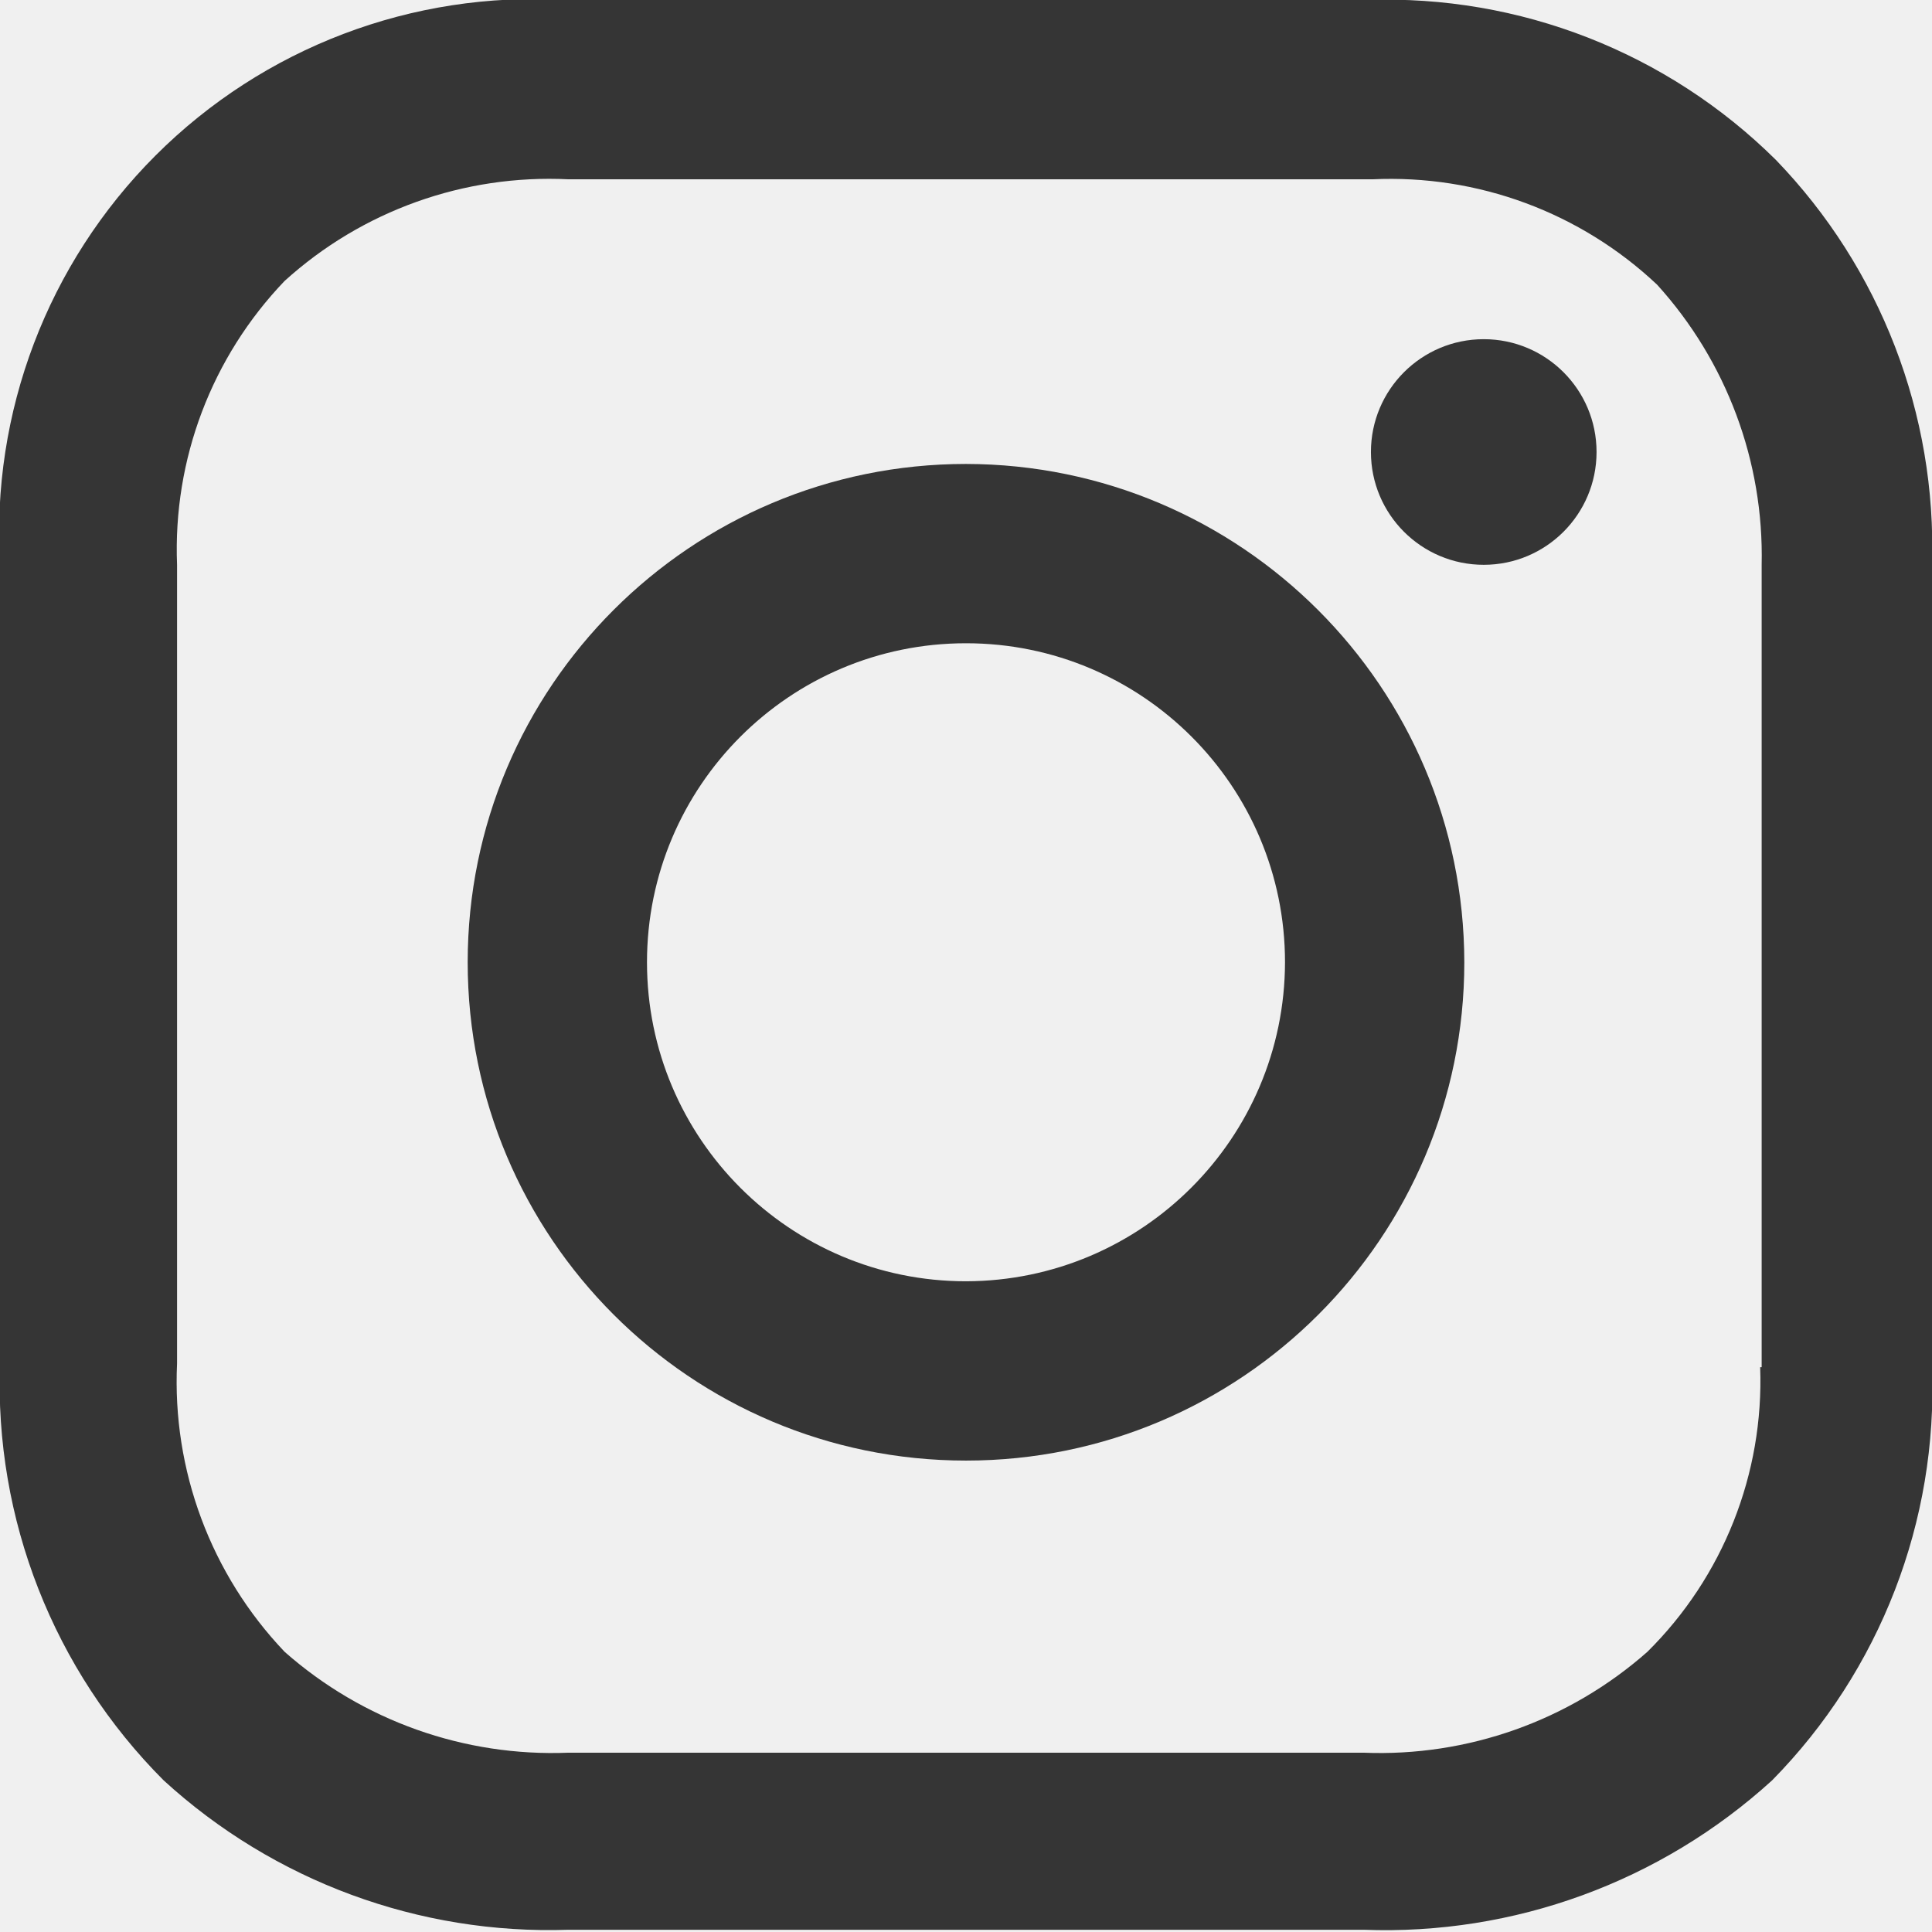
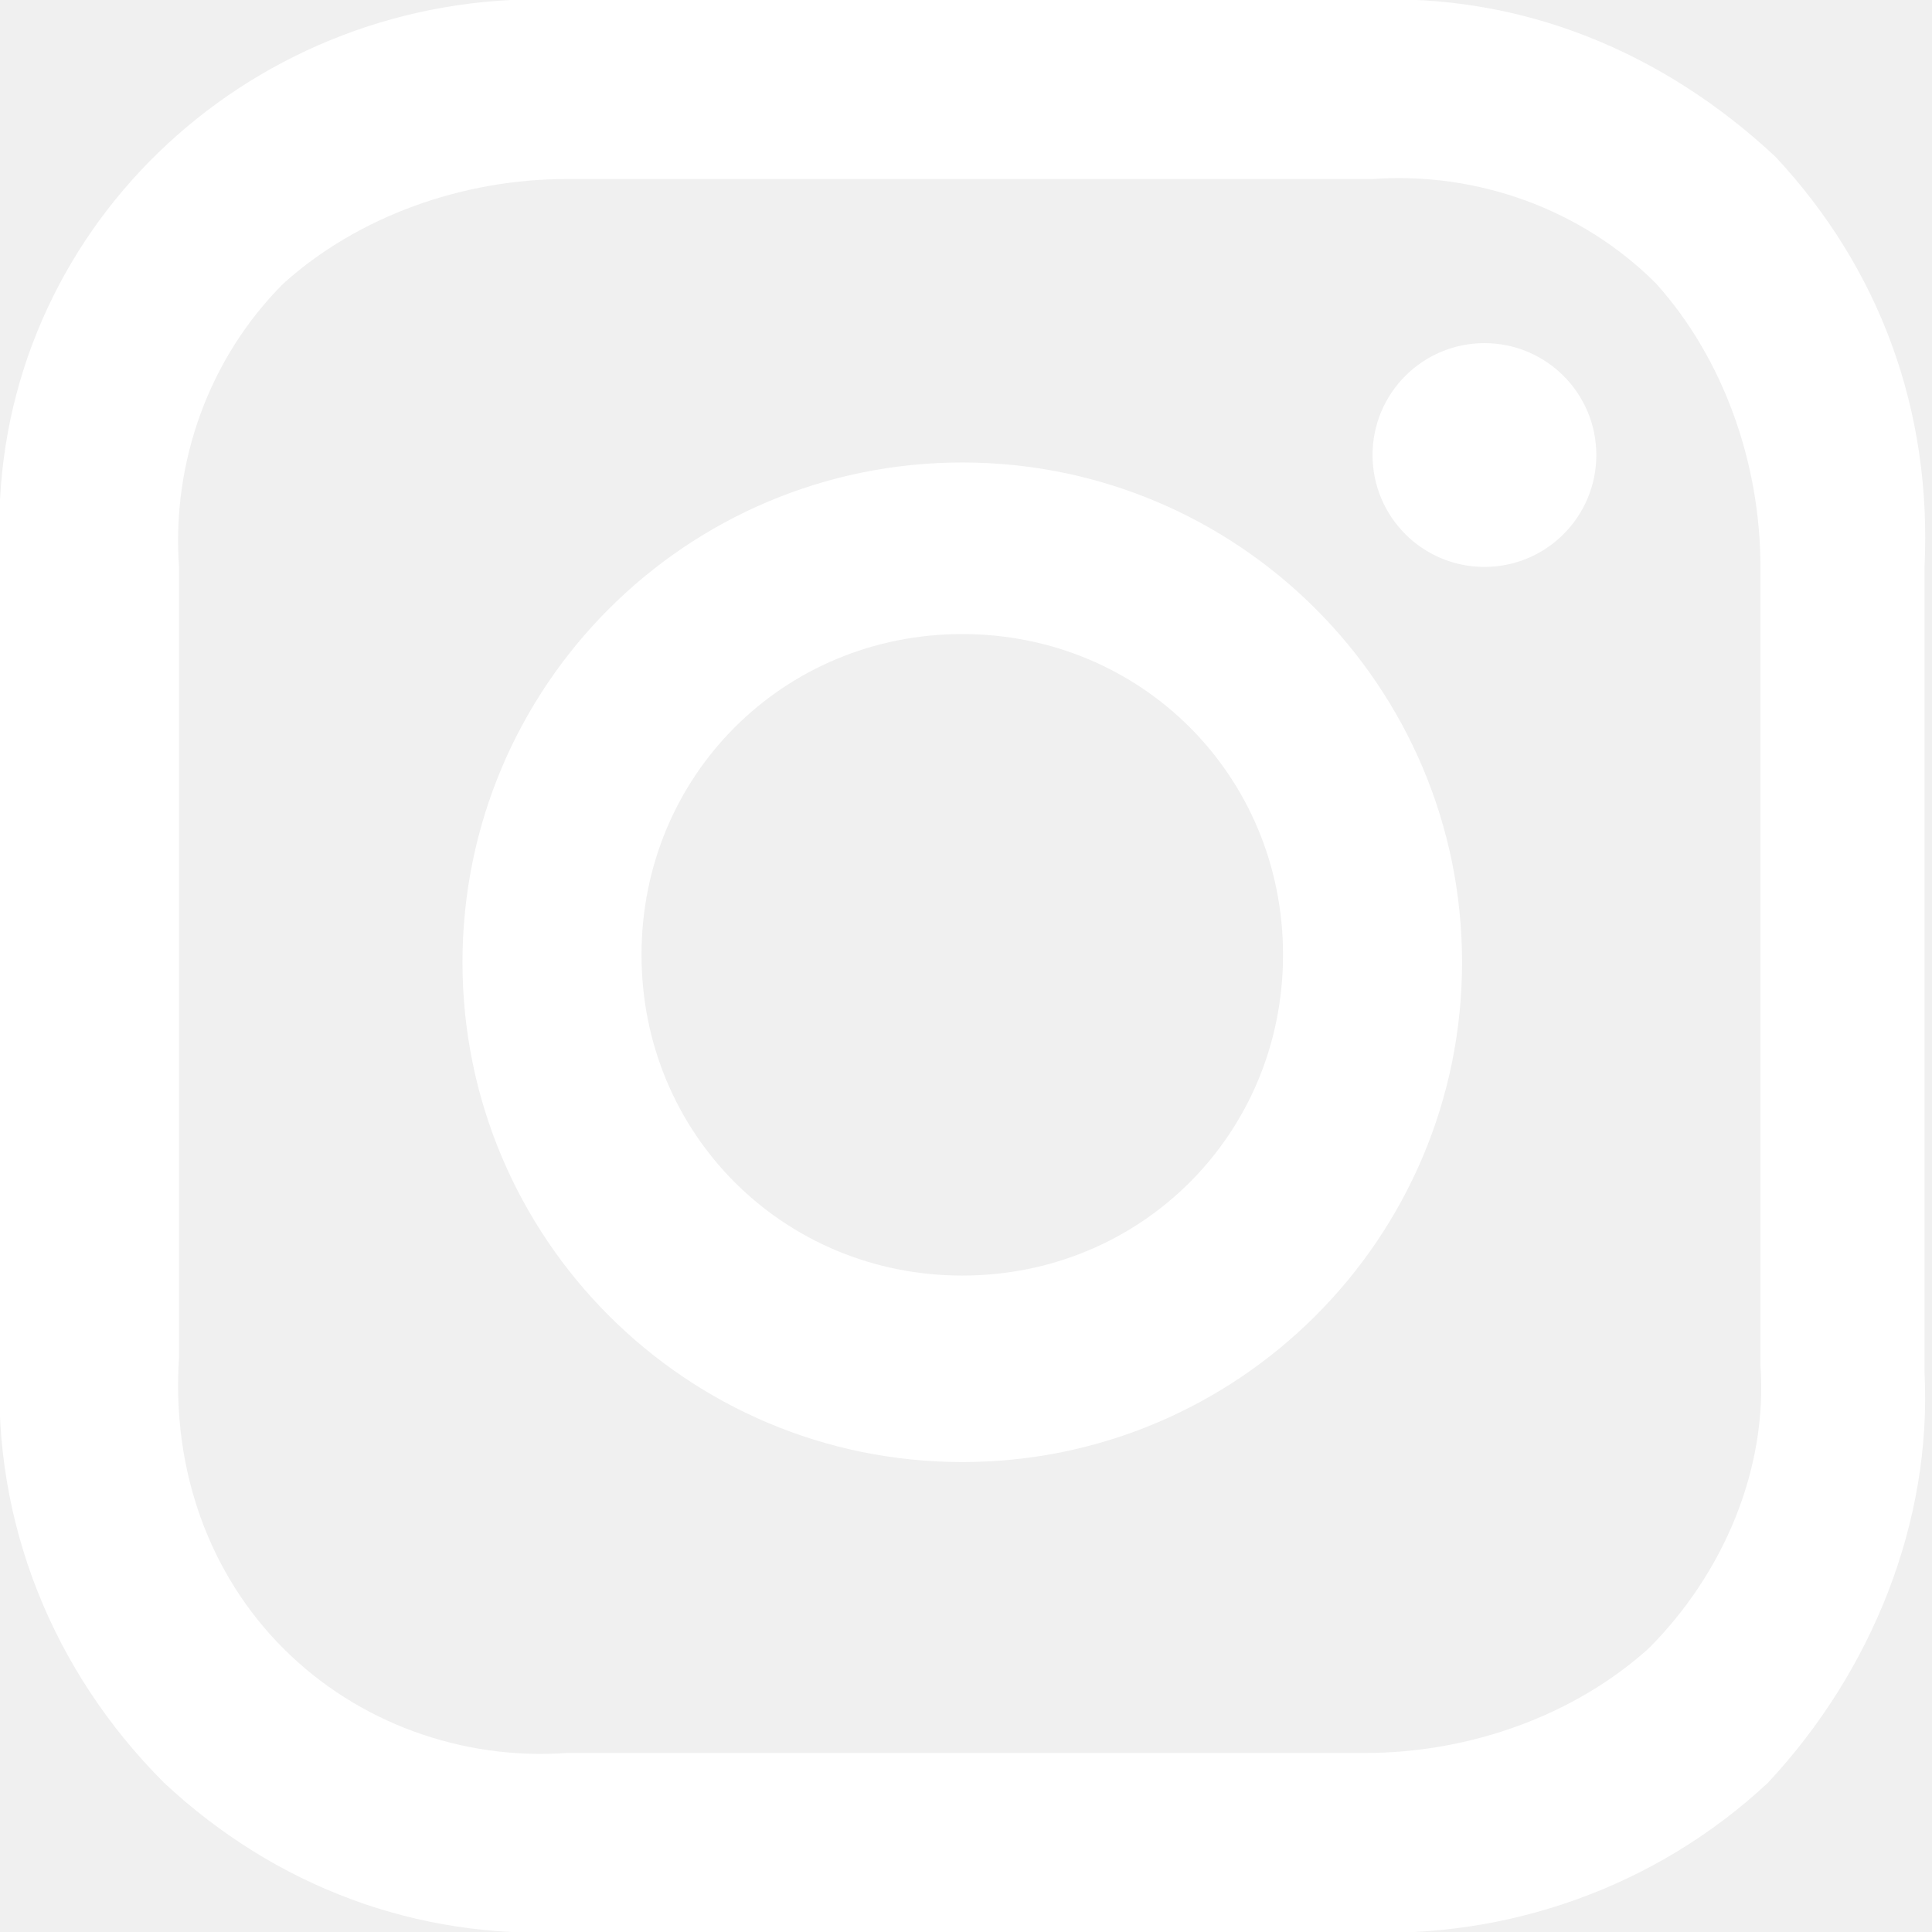
- <svg xmlns="http://www.w3.org/2000/svg" id="Layer_1" data-name="Layer 1" viewBox="0 0 25.86 25.86">
-   <defs>
-     <style>.cls-1{fill:#353535;}</style>
-   </defs>
-   <path class="cls-1" d="M13.56,6.75a6.67,6.67,0,1,0,6.67,6.67A6.68,6.68,0,0,0,13.56,6.75Zm0,10.94a4.27,4.27,0,1,1,4.27-4.27A4.28,4.28,0,0,1,13.56,17.69Z" transform="translate(-0.63 -0.54)" />
-   <circle class="cls-1" cx="19.86" cy="6.05" r="1.51" />
-   <path class="cls-1" d="M24.4,2.68A7.4,7.4,0,0,0,18.93.54H8.19A7.15,7.15,0,0,0,.63,8.1V18.79a7.51,7.51,0,0,0,2.19,5.58,7.64,7.64,0,0,0,5.42,2H18.88a7.69,7.69,0,0,0,5.47-2,7.47,7.47,0,0,0,2.14-5.53V8.1A7.46,7.46,0,0,0,24.4,2.68Zm-.21,16.16a5.1,5.1,0,0,1-1.51,3.81A5.41,5.41,0,0,1,18.88,24H8.24a5.41,5.41,0,0,1-3.8-1.35A5.24,5.24,0,0,1,3,18.79V8.1A5.19,5.19,0,0,1,4.44,4.3a5.27,5.27,0,0,1,3.8-1.36H19a5.2,5.2,0,0,1,3.81,1.41,5.4,5.4,0,0,1,1.4,3.75V18.84Z" transform="translate(-0.63 -0.54)" />
+ <svg xmlns="http://www.w3.org/2000/svg" version="1.1" id="Layer_1" x="0px" y="0px" viewBox="0 0 25.9 25.9" style="enable-background:new 0 0 25.9 25.9;" xml:space="preserve">
+   <style type="text/css">
+ 	.st0{fill:#FFFFFF;}
+ </style>
+   <path class="st0" d="M12.9,6.2c-3.7,0-6.7,3-6.7,6.7s3,6.7,6.7,6.7s6.7-3,6.7-6.7l0,0C19.6,9.2,16.6,6.2,12.9,6.2z M12.9,17.1  c-2.4,0-4.3-1.9-4.3-4.3s1.9-4.3,4.3-4.3s4.3,1.9,4.3,4.3l0,0C17.2,15.2,15.3,17.1,12.9,17.1z" />
+   <circle class="st0" cx="19.9" cy="6.1" r="1.5" />
+   <path class="st0" d="M23.8,2.1c-1.5-1.4-3.4-2.2-5.5-2.1H7.6C3.6-0.2,0.2,2.8,0,6.7C0,7,0,7.3,0,7.6v10.7c-0.1,2.1,0.7,4.1,2.2,5.6  c1.5,1.4,3.4,2.1,5.4,2h10.6c2,0.1,4-0.6,5.5-2c1.4-1.5,2.2-3.5,2.1-5.5V7.6C25.9,5.5,25.2,3.6,23.8,2.1z M23.6,18.3  c0.1,1.4-0.5,2.8-1.5,3.8c-1,0.9-2.4,1.4-3.8,1.4H7.6c-1.4,0.1-2.8-0.4-3.8-1.4c-1-1-1.5-2.4-1.4-3.9V7.6C2.3,6.2,2.8,4.8,3.8,3.8  c1-0.9,2.4-1.4,3.8-1.4h10.8c1.4-0.1,2.8,0.4,3.8,1.4c0.9,1,1.4,2.4,1.4,3.8L23.6,18.3L23.6,18.3z" />
</svg>
